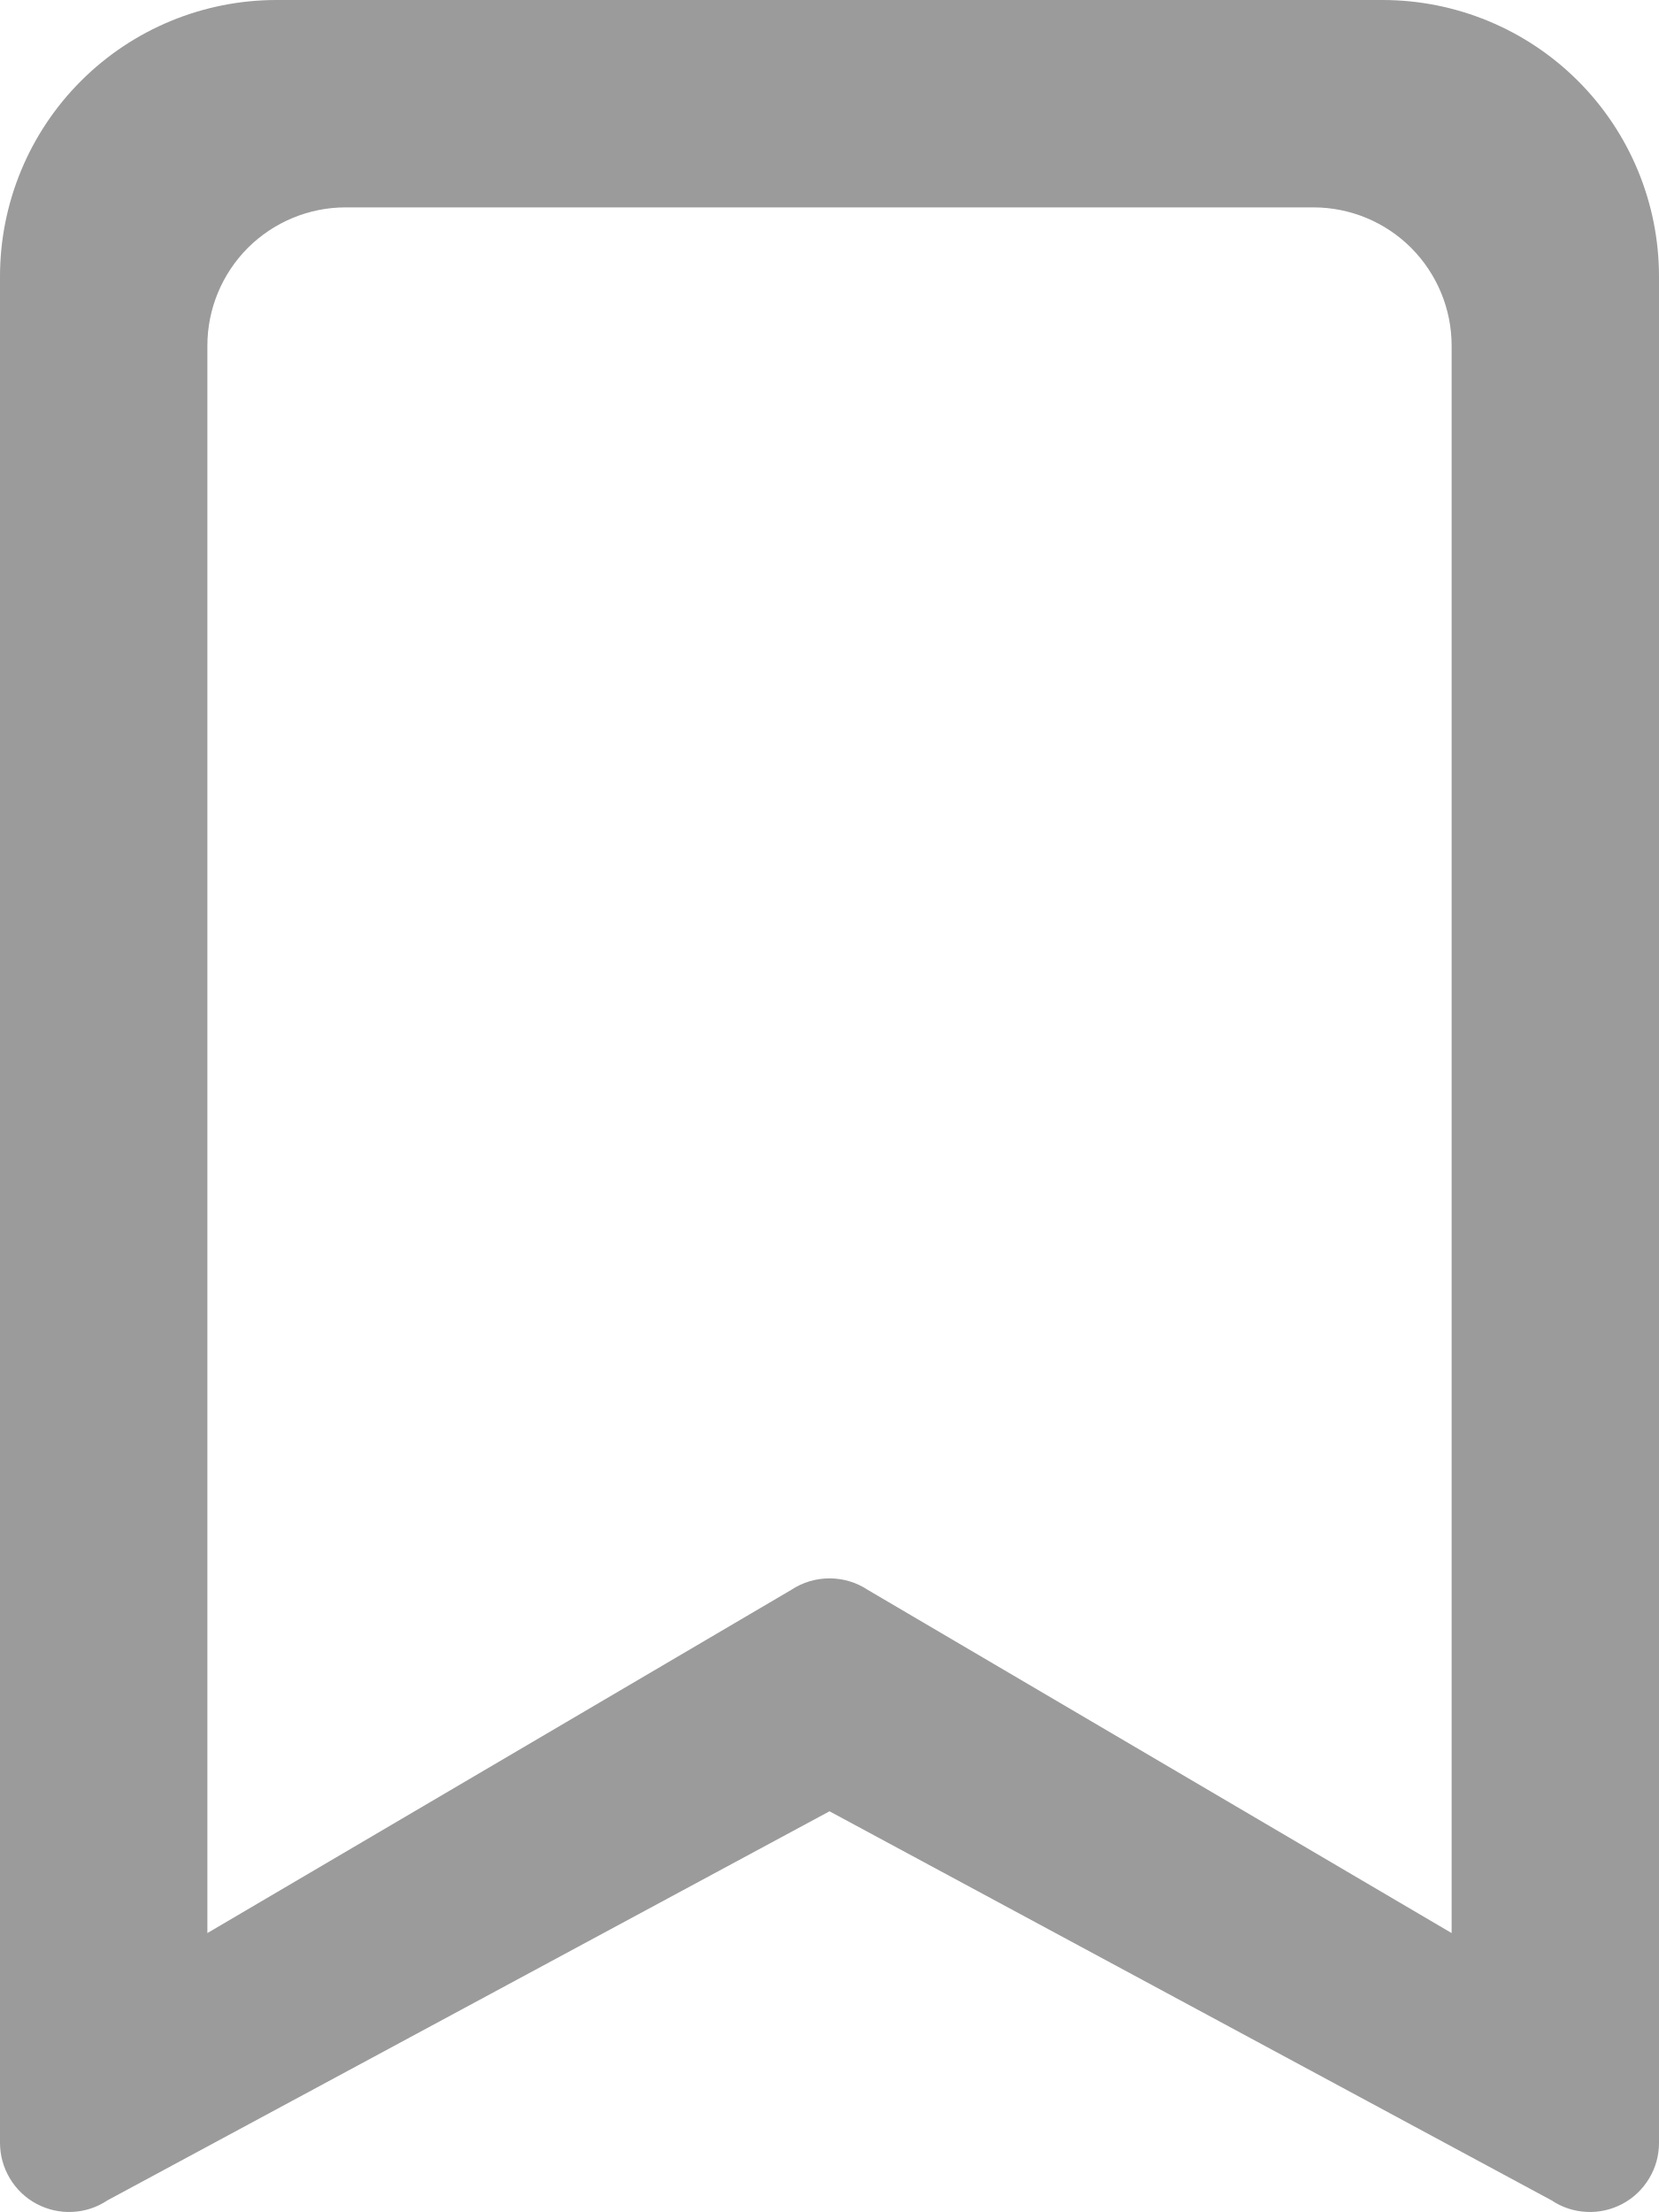
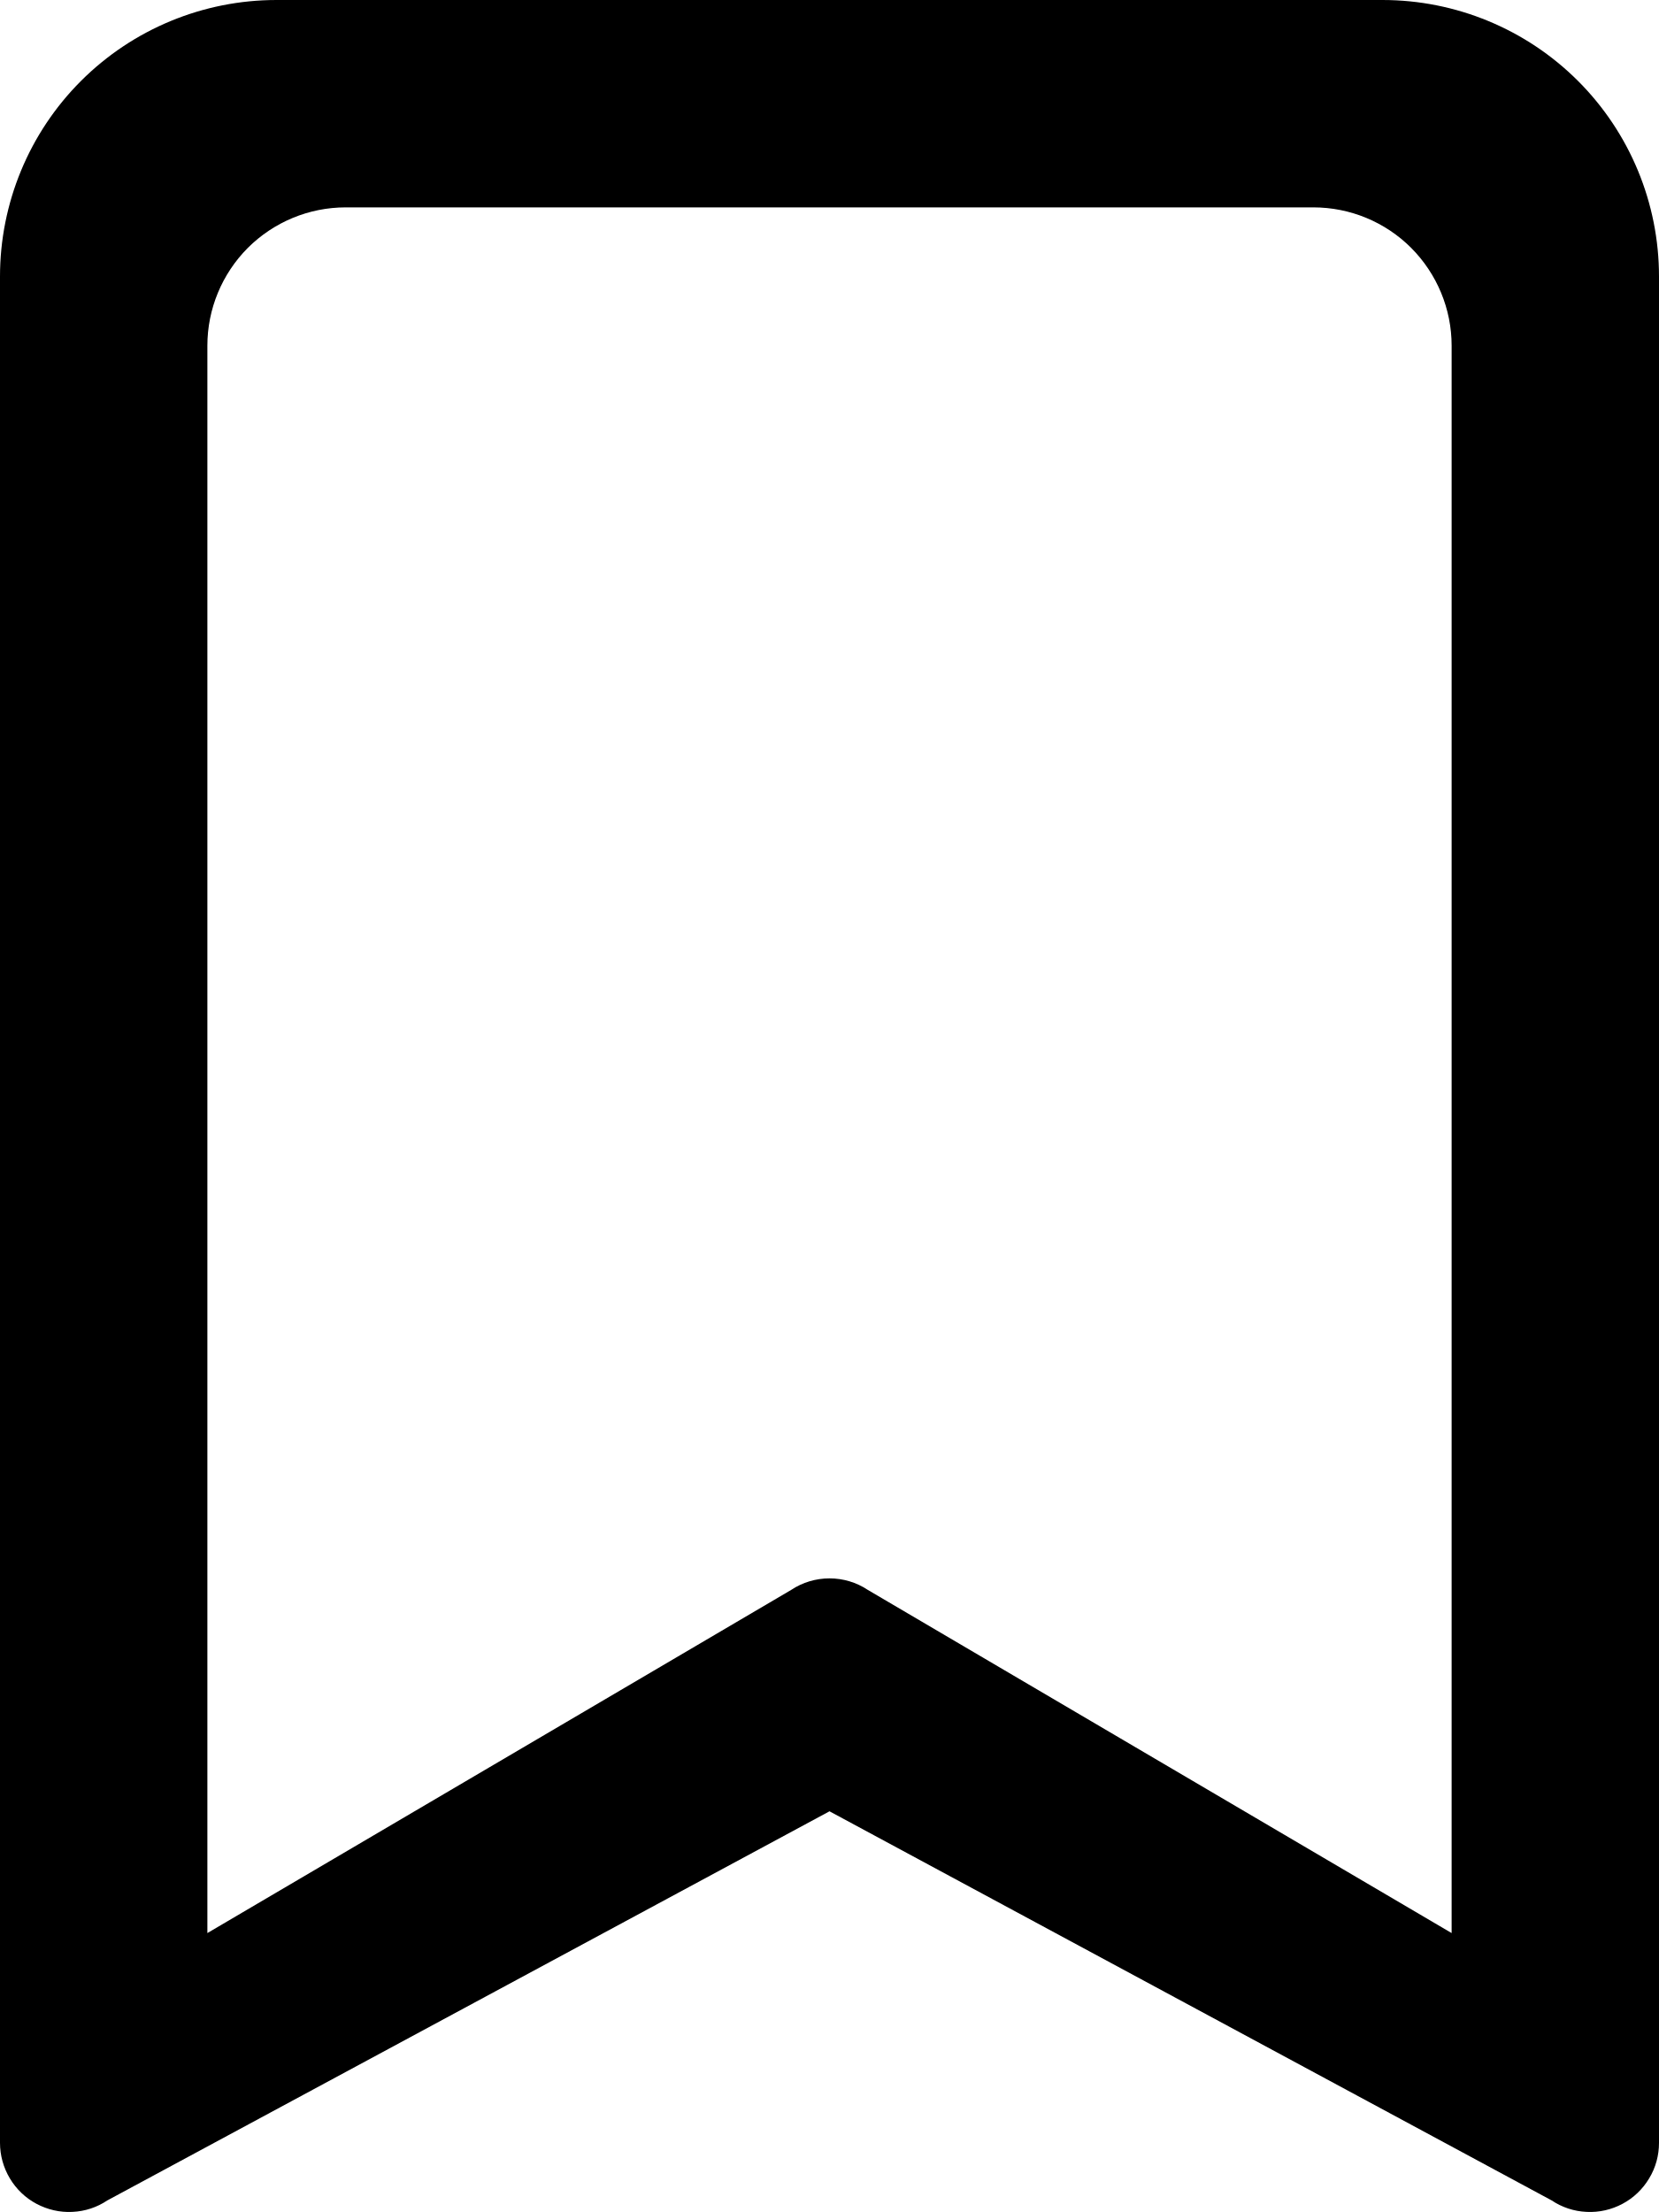
<svg xmlns="http://www.w3.org/2000/svg" width="15" height="20" viewBox="0 0 15 20" fill="none">
-   <path d="M0 2.5C0 1.837 0.263 1.201 0.732 0.732C1.201 0.263 1.837 0 2.5 0L12.5 0C13.163 0 13.799 0.263 14.268 0.732C14.737 1.201 15 1.837 15 2.5V19.375C15 19.488 14.97 19.599 14.911 19.696C14.853 19.793 14.77 19.873 14.67 19.926C14.571 19.979 14.458 20.005 14.345 19.999C14.232 19.994 14.123 19.958 14.029 19.895L7.5 16.377L0.971 19.895C0.877 19.958 0.768 19.994 0.655 19.999C0.542 20.005 0.43 19.979 0.33 19.926C0.23 19.873 0.147 19.793 0.089 19.696C0.031 19.599 5.84015e-05 19.488 0 19.375V2.5ZM3.125 1.875C2.794 1.875 2.476 2.007 2.241 2.241C2.007 2.476 1.875 2.794 1.875 3.125V17.478L7.154 14.375C7.256 14.307 7.377 14.271 7.5 14.271C7.623 14.271 7.744 14.307 7.846 14.375L13.125 17.478V3.125C13.125 2.794 12.993 2.476 12.759 2.241C12.525 2.007 12.207 1.875 11.875 1.875H3.125Z" fill="#9B9B9B" />
+   <path d="M0 2.5C0 1.837 0.263 1.201 0.732 0.732C1.201 0.263 1.837 0 2.5 0L12.5 0C13.163 0 13.799 0.263 14.268 0.732C14.737 1.201 15 1.837 15 2.5V19.375C15 19.488 14.97 19.599 14.911 19.696C14.853 19.793 14.77 19.873 14.67 19.926C14.571 19.979 14.458 20.005 14.345 19.999C14.232 19.994 14.123 19.958 14.029 19.895L7.5 16.377L0.971 19.895C0.877 19.958 0.768 19.994 0.655 19.999C0.542 20.005 0.43 19.979 0.33 19.926C0.23 19.873 0.147 19.793 0.089 19.696C0.031 19.599 5.84015e-05 19.488 0 19.375V2.5ZM3.125 1.875C2.794 1.875 2.476 2.007 2.241 2.241C2.007 2.476 1.875 2.794 1.875 3.125V17.478L7.154 14.375C7.256 14.307 7.377 14.271 7.5 14.271C7.623 14.271 7.744 14.307 7.846 14.375L13.125 17.478V3.125C13.125 2.794 12.993 2.476 12.759 2.241C12.525 2.007 12.207 1.875 11.875 1.875H3.125Z" fill="currentColor" />
</svg>
